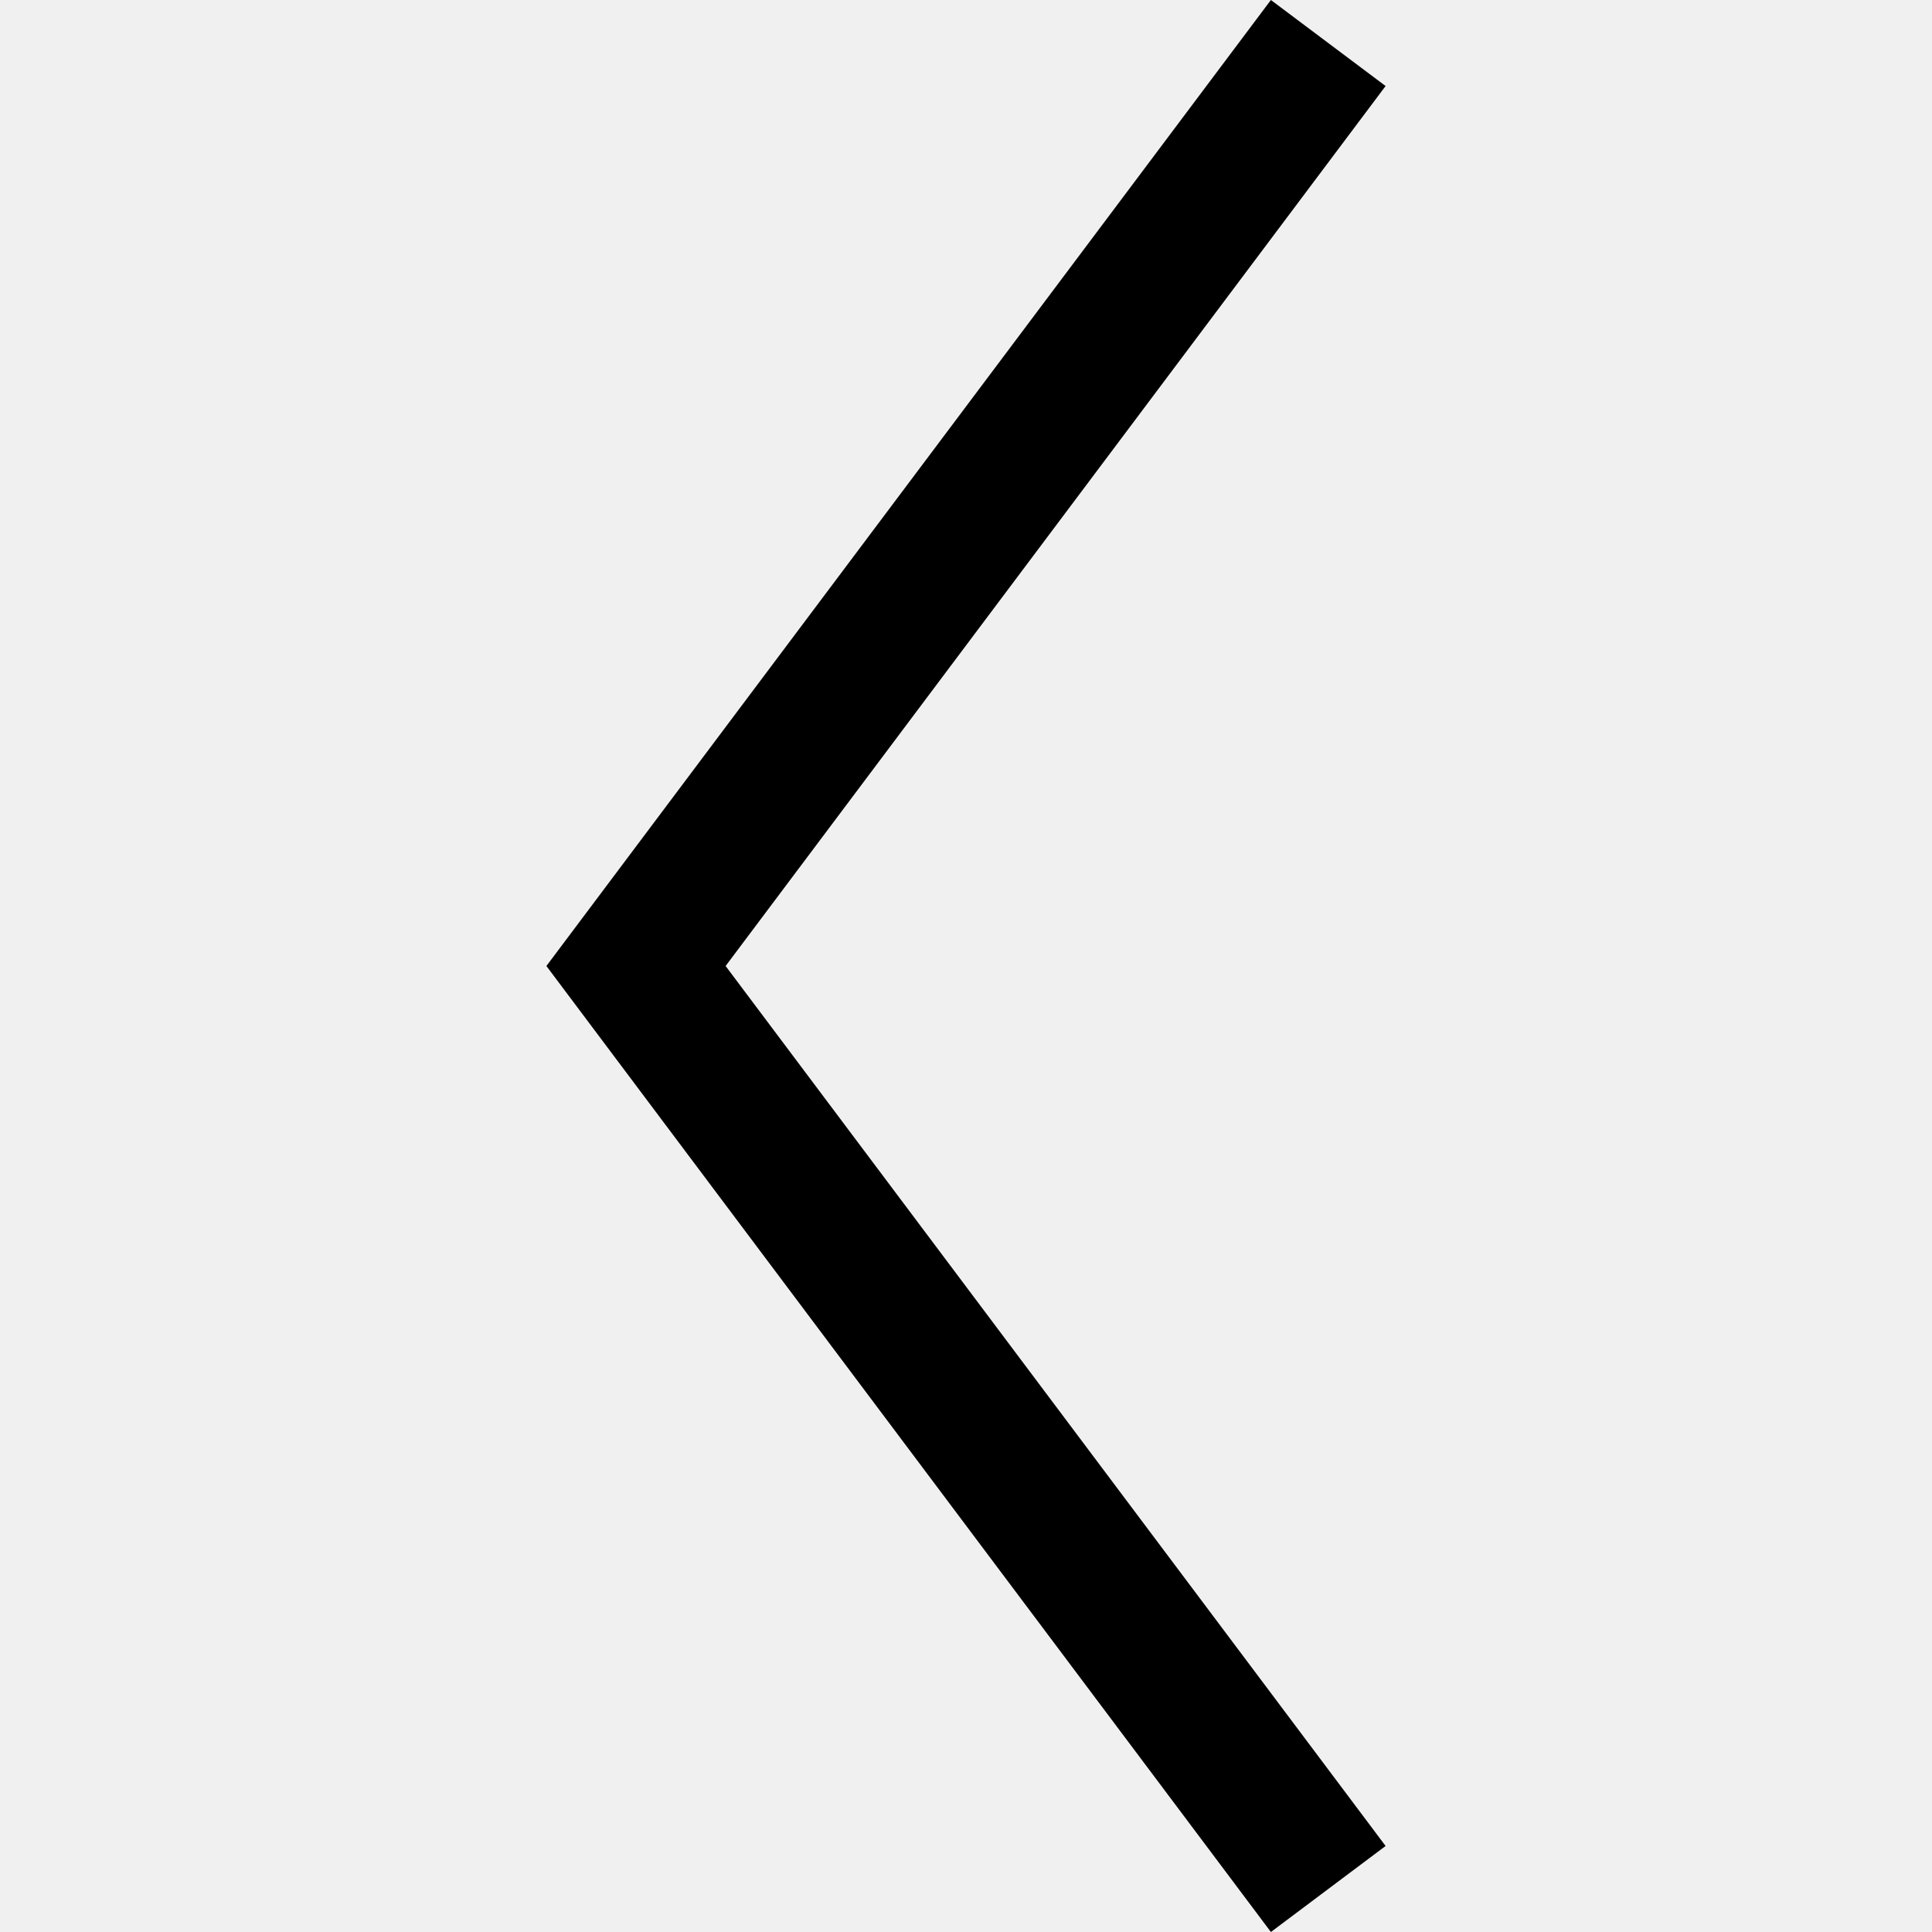
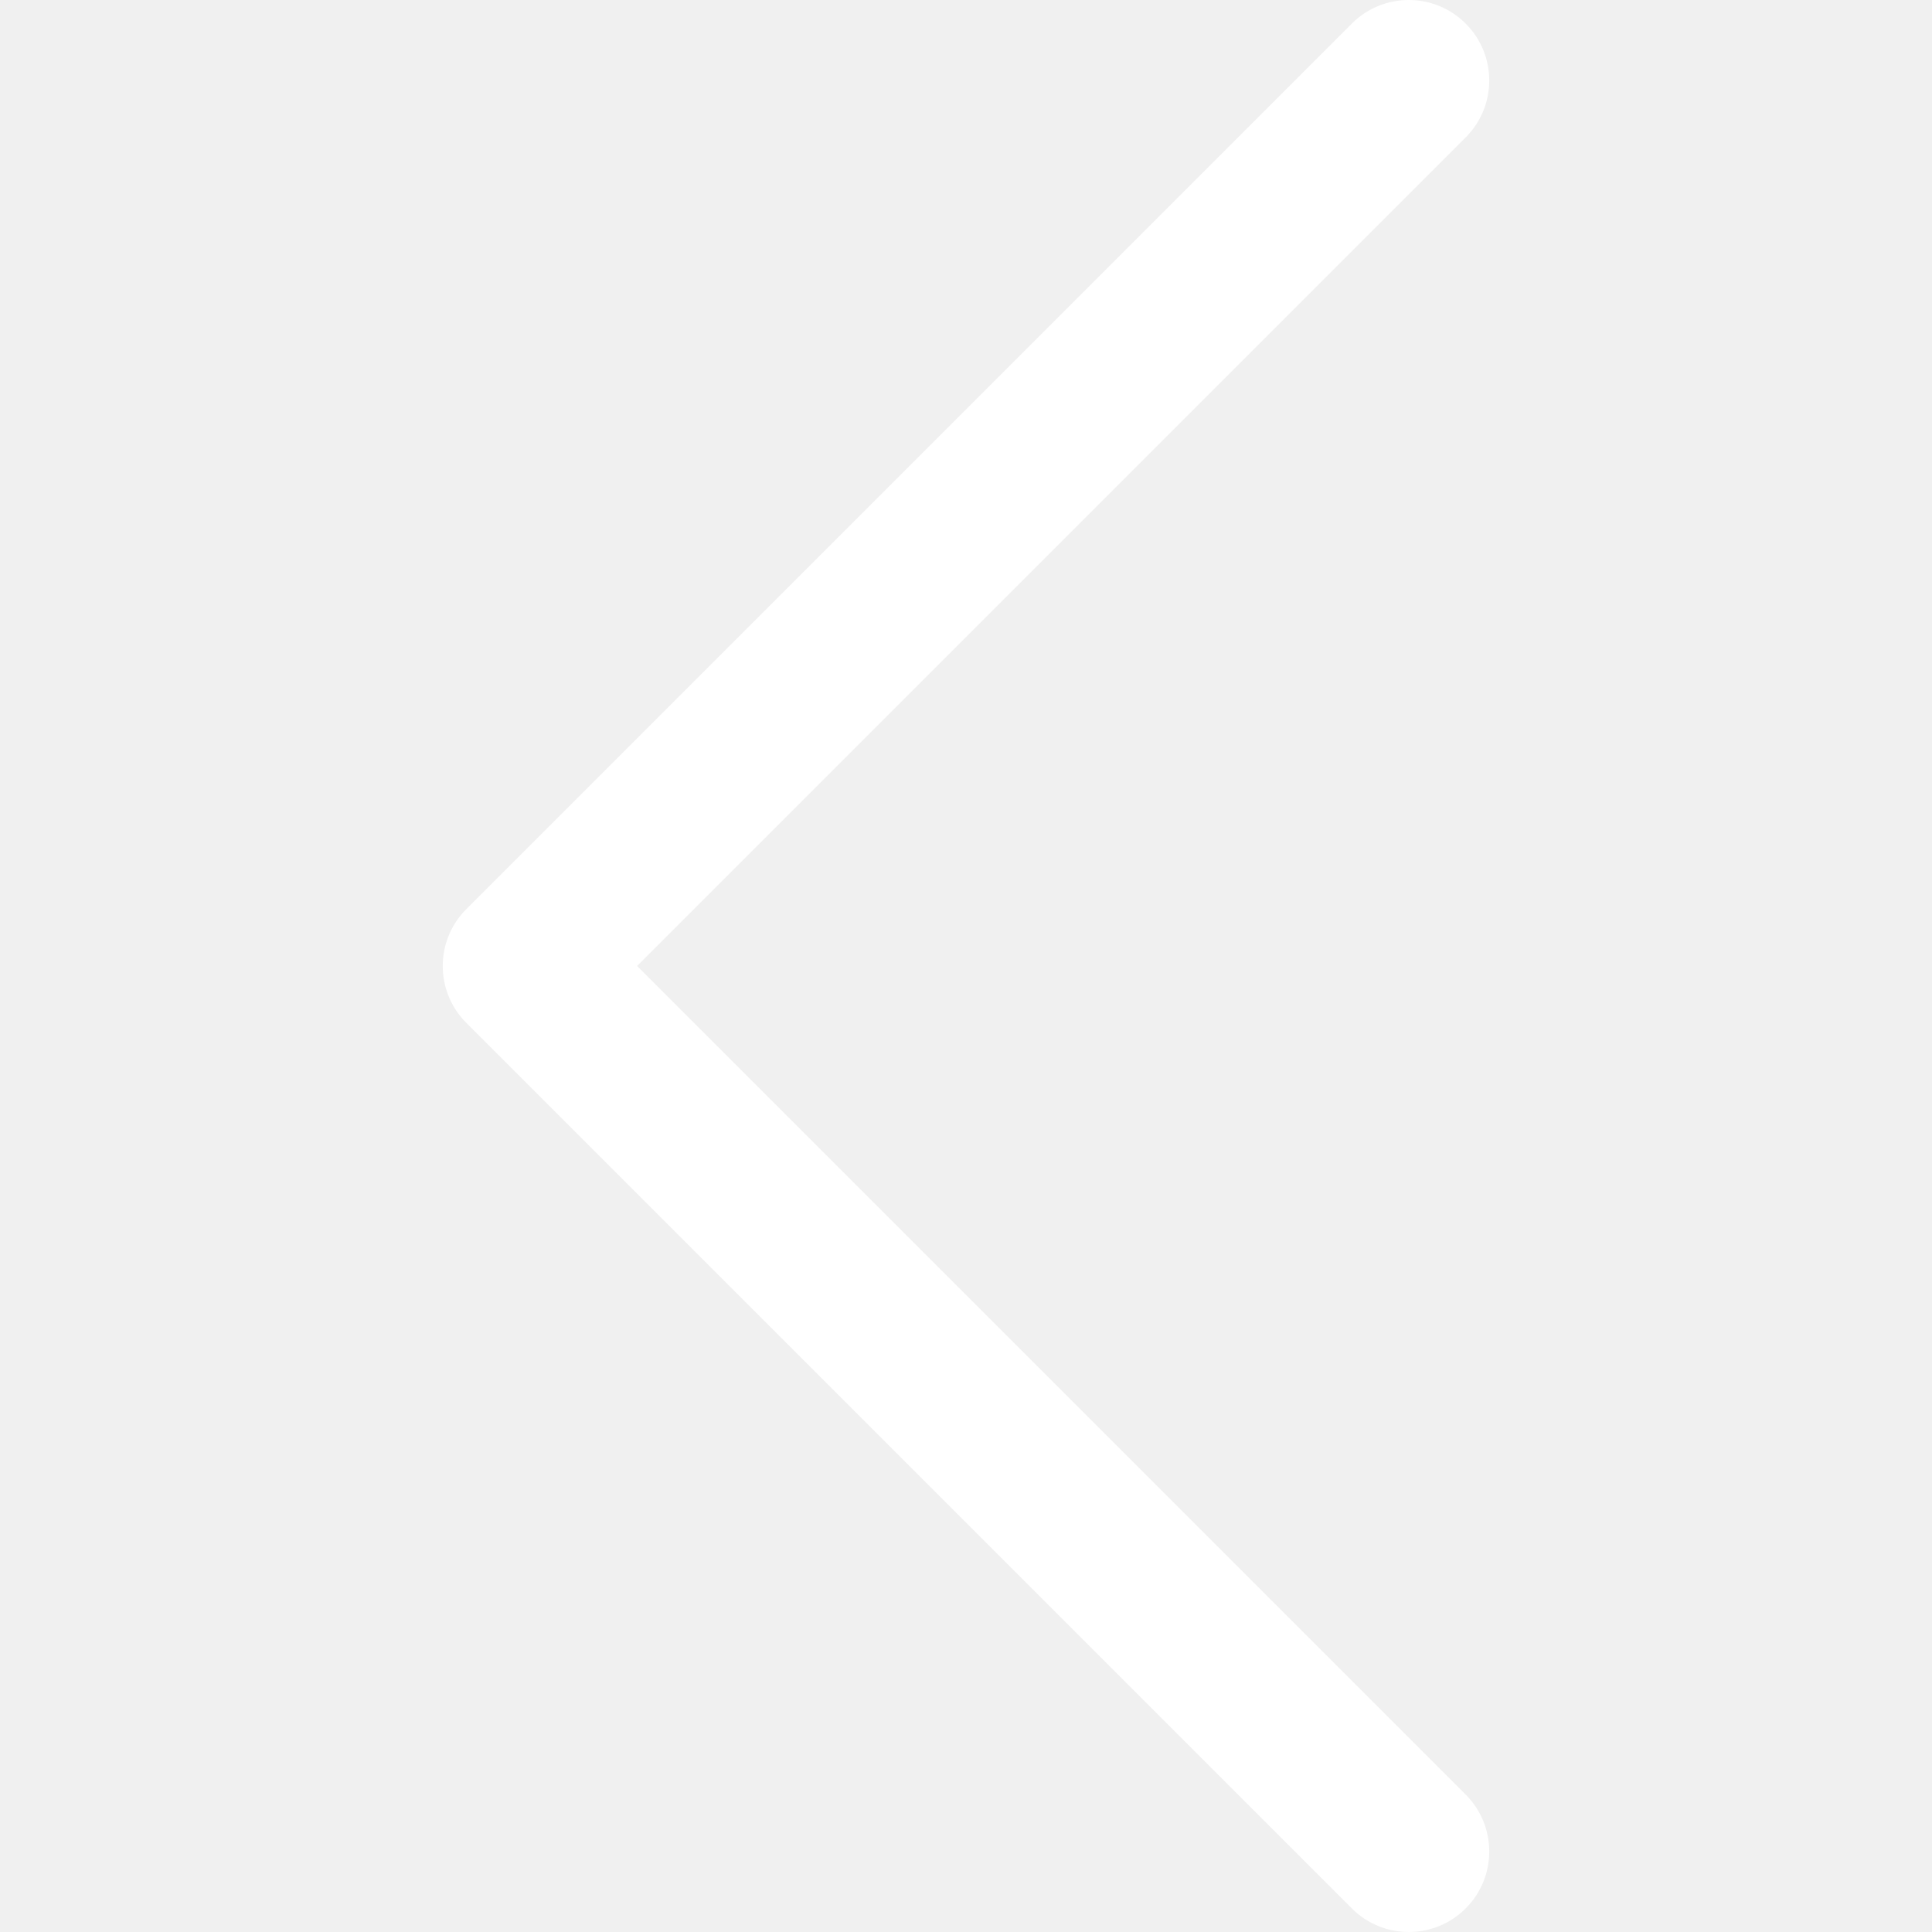
- <svg xmlns="http://www.w3.org/2000/svg" fill="#000000" height="50px" width="50px" version="1.1" id="Layer_1" viewBox="0 0 404.258 404.258" xml:space="preserve">
-   <polygon points="289.927,18 265.927,0 114.331,202.129 265.927,404.258 289.927,386.258 151.831,202.129 " />
+ <svg xmlns="http://www.w3.org/2000/svg" fill="#fff" height="50px" width="50px" version="1.1" id="Layer_1" viewBox="0 0 512 512" xml:space="preserve">
+   <g>
+     <g>
+       <path d="M168.837,256L388.418,36.418c8.331-8.331,8.331-21.839,0-30.17c-8.331-8.331-21.839-8.331-30.17,0L123.582,240.915    c-8.331,8.331-8.331,21.839,0,30.17l234.667,234.667c8.331,8.331,21.839,8.331,30.17,0c8.331-8.331,8.331-21.839,0-30.17    L168.837,256z" />
+     </g>E
+ </g>
</svg>
